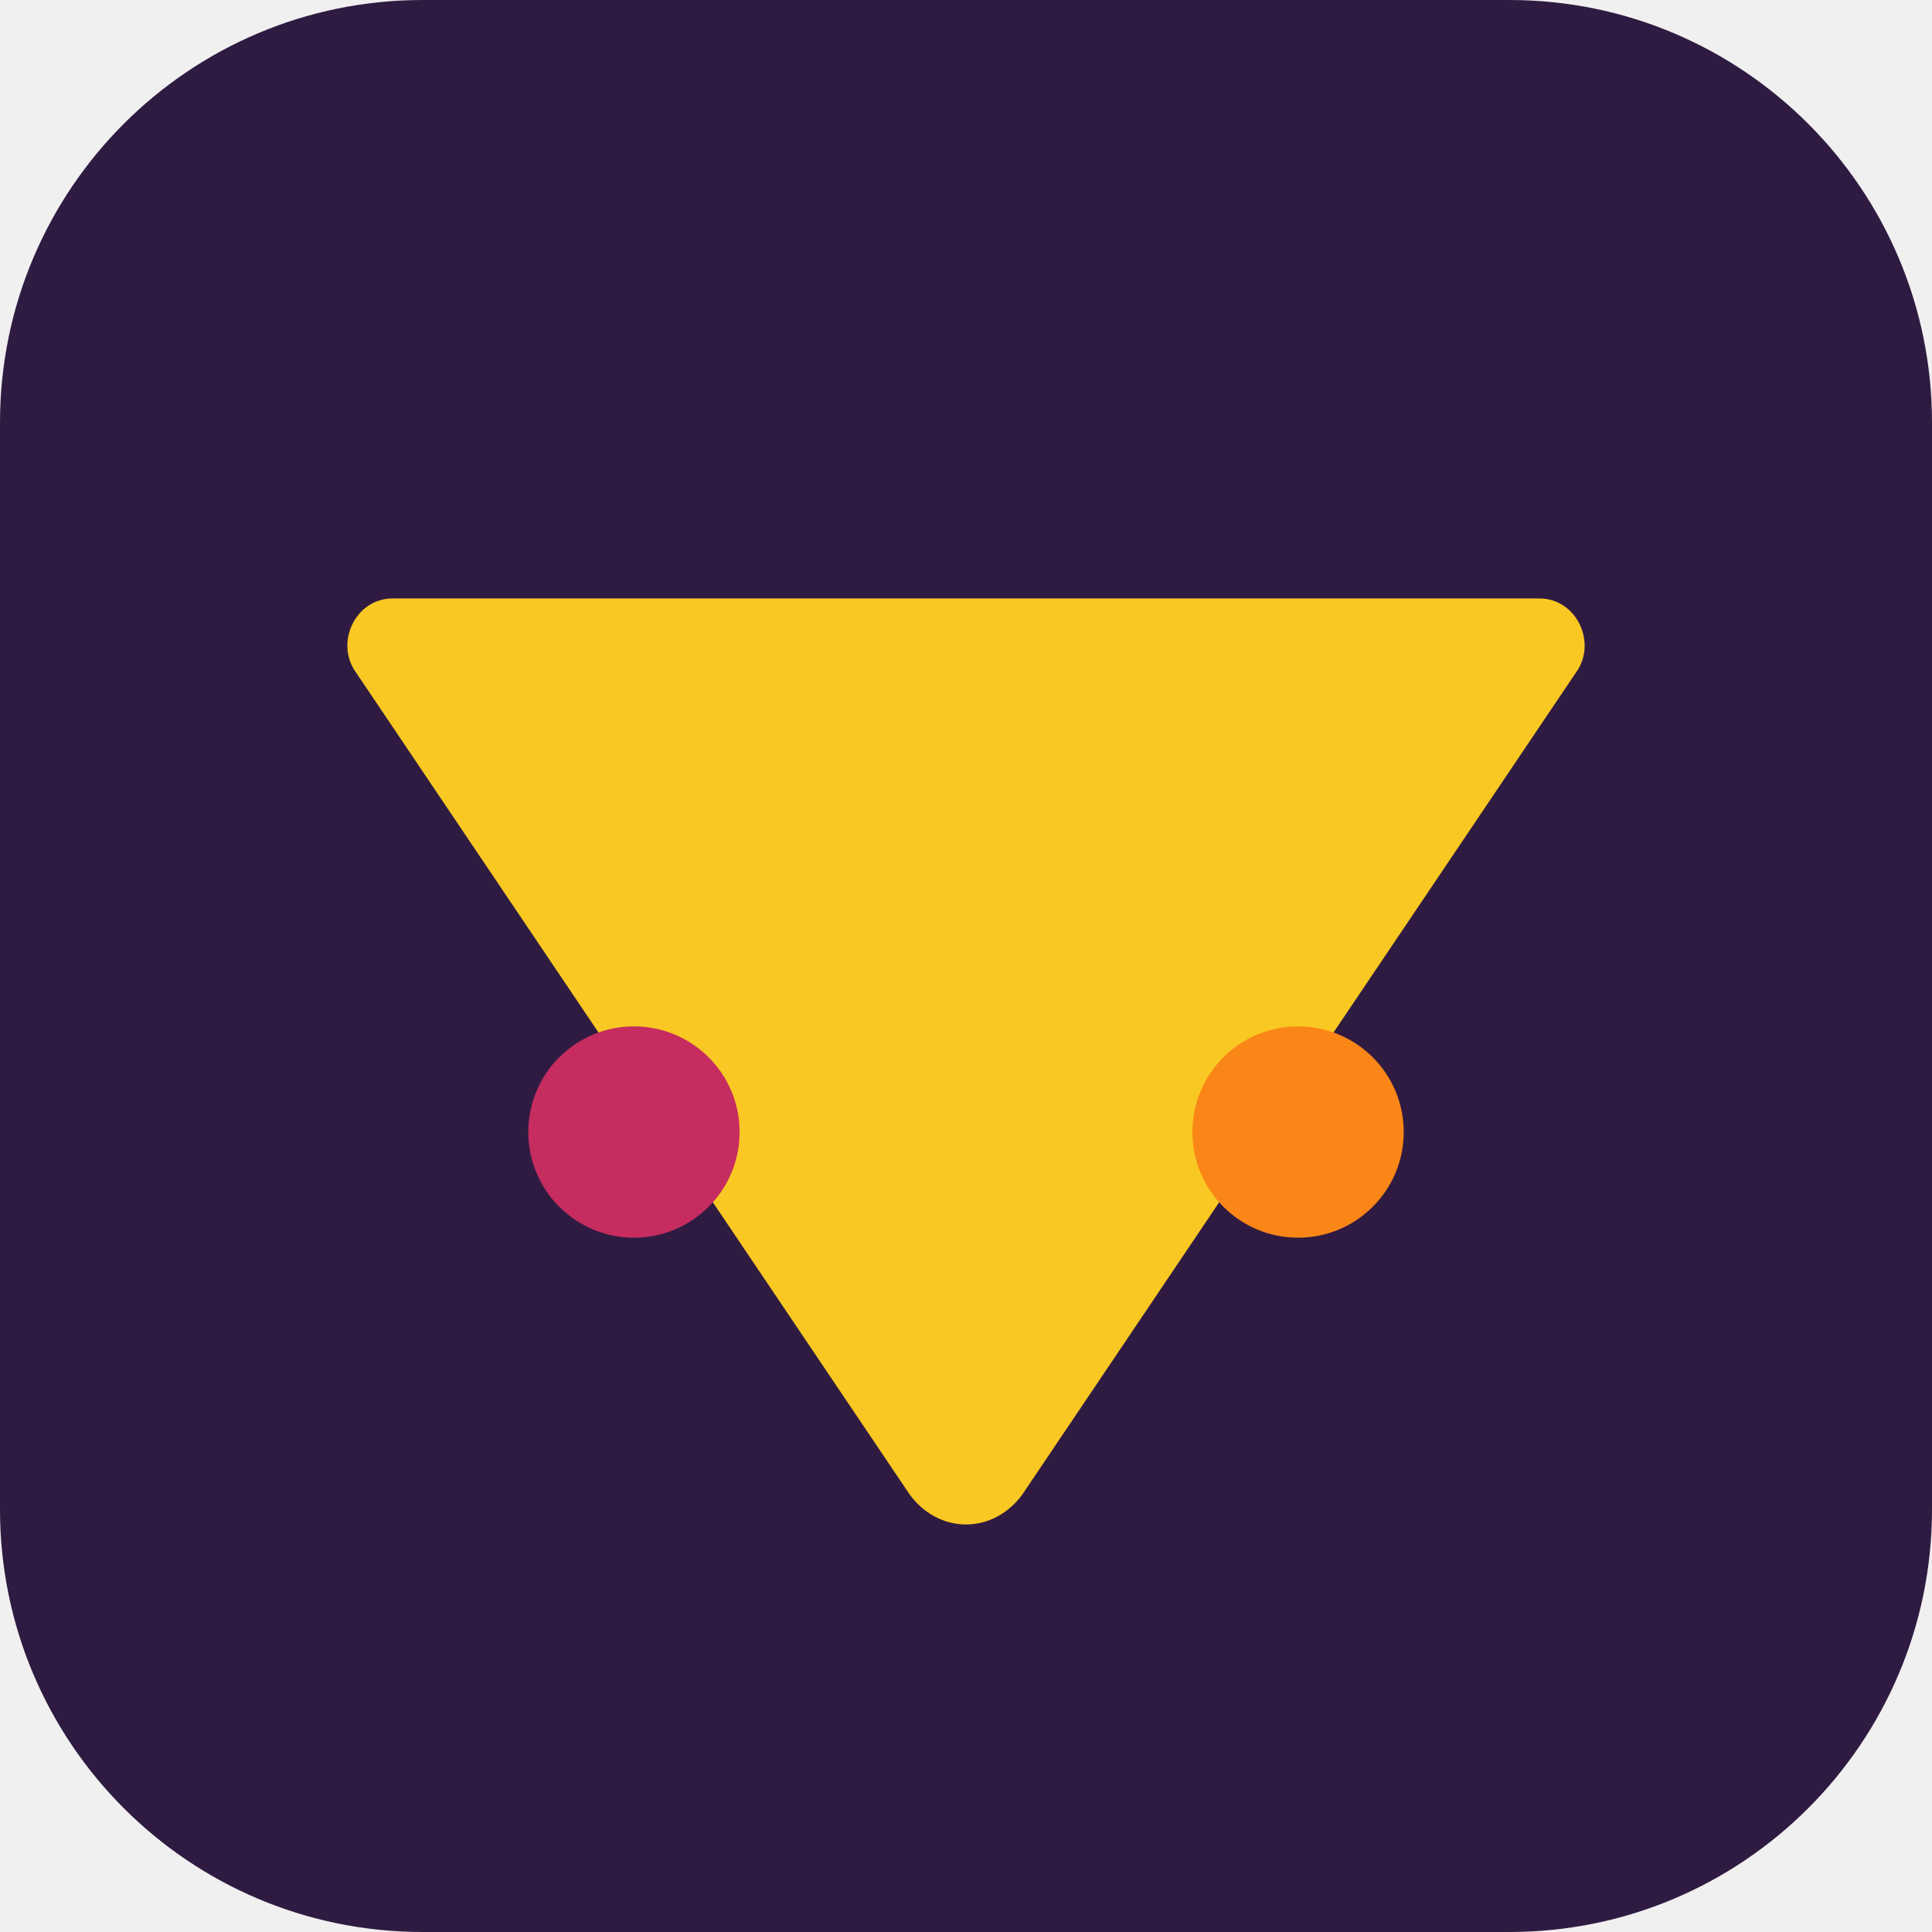
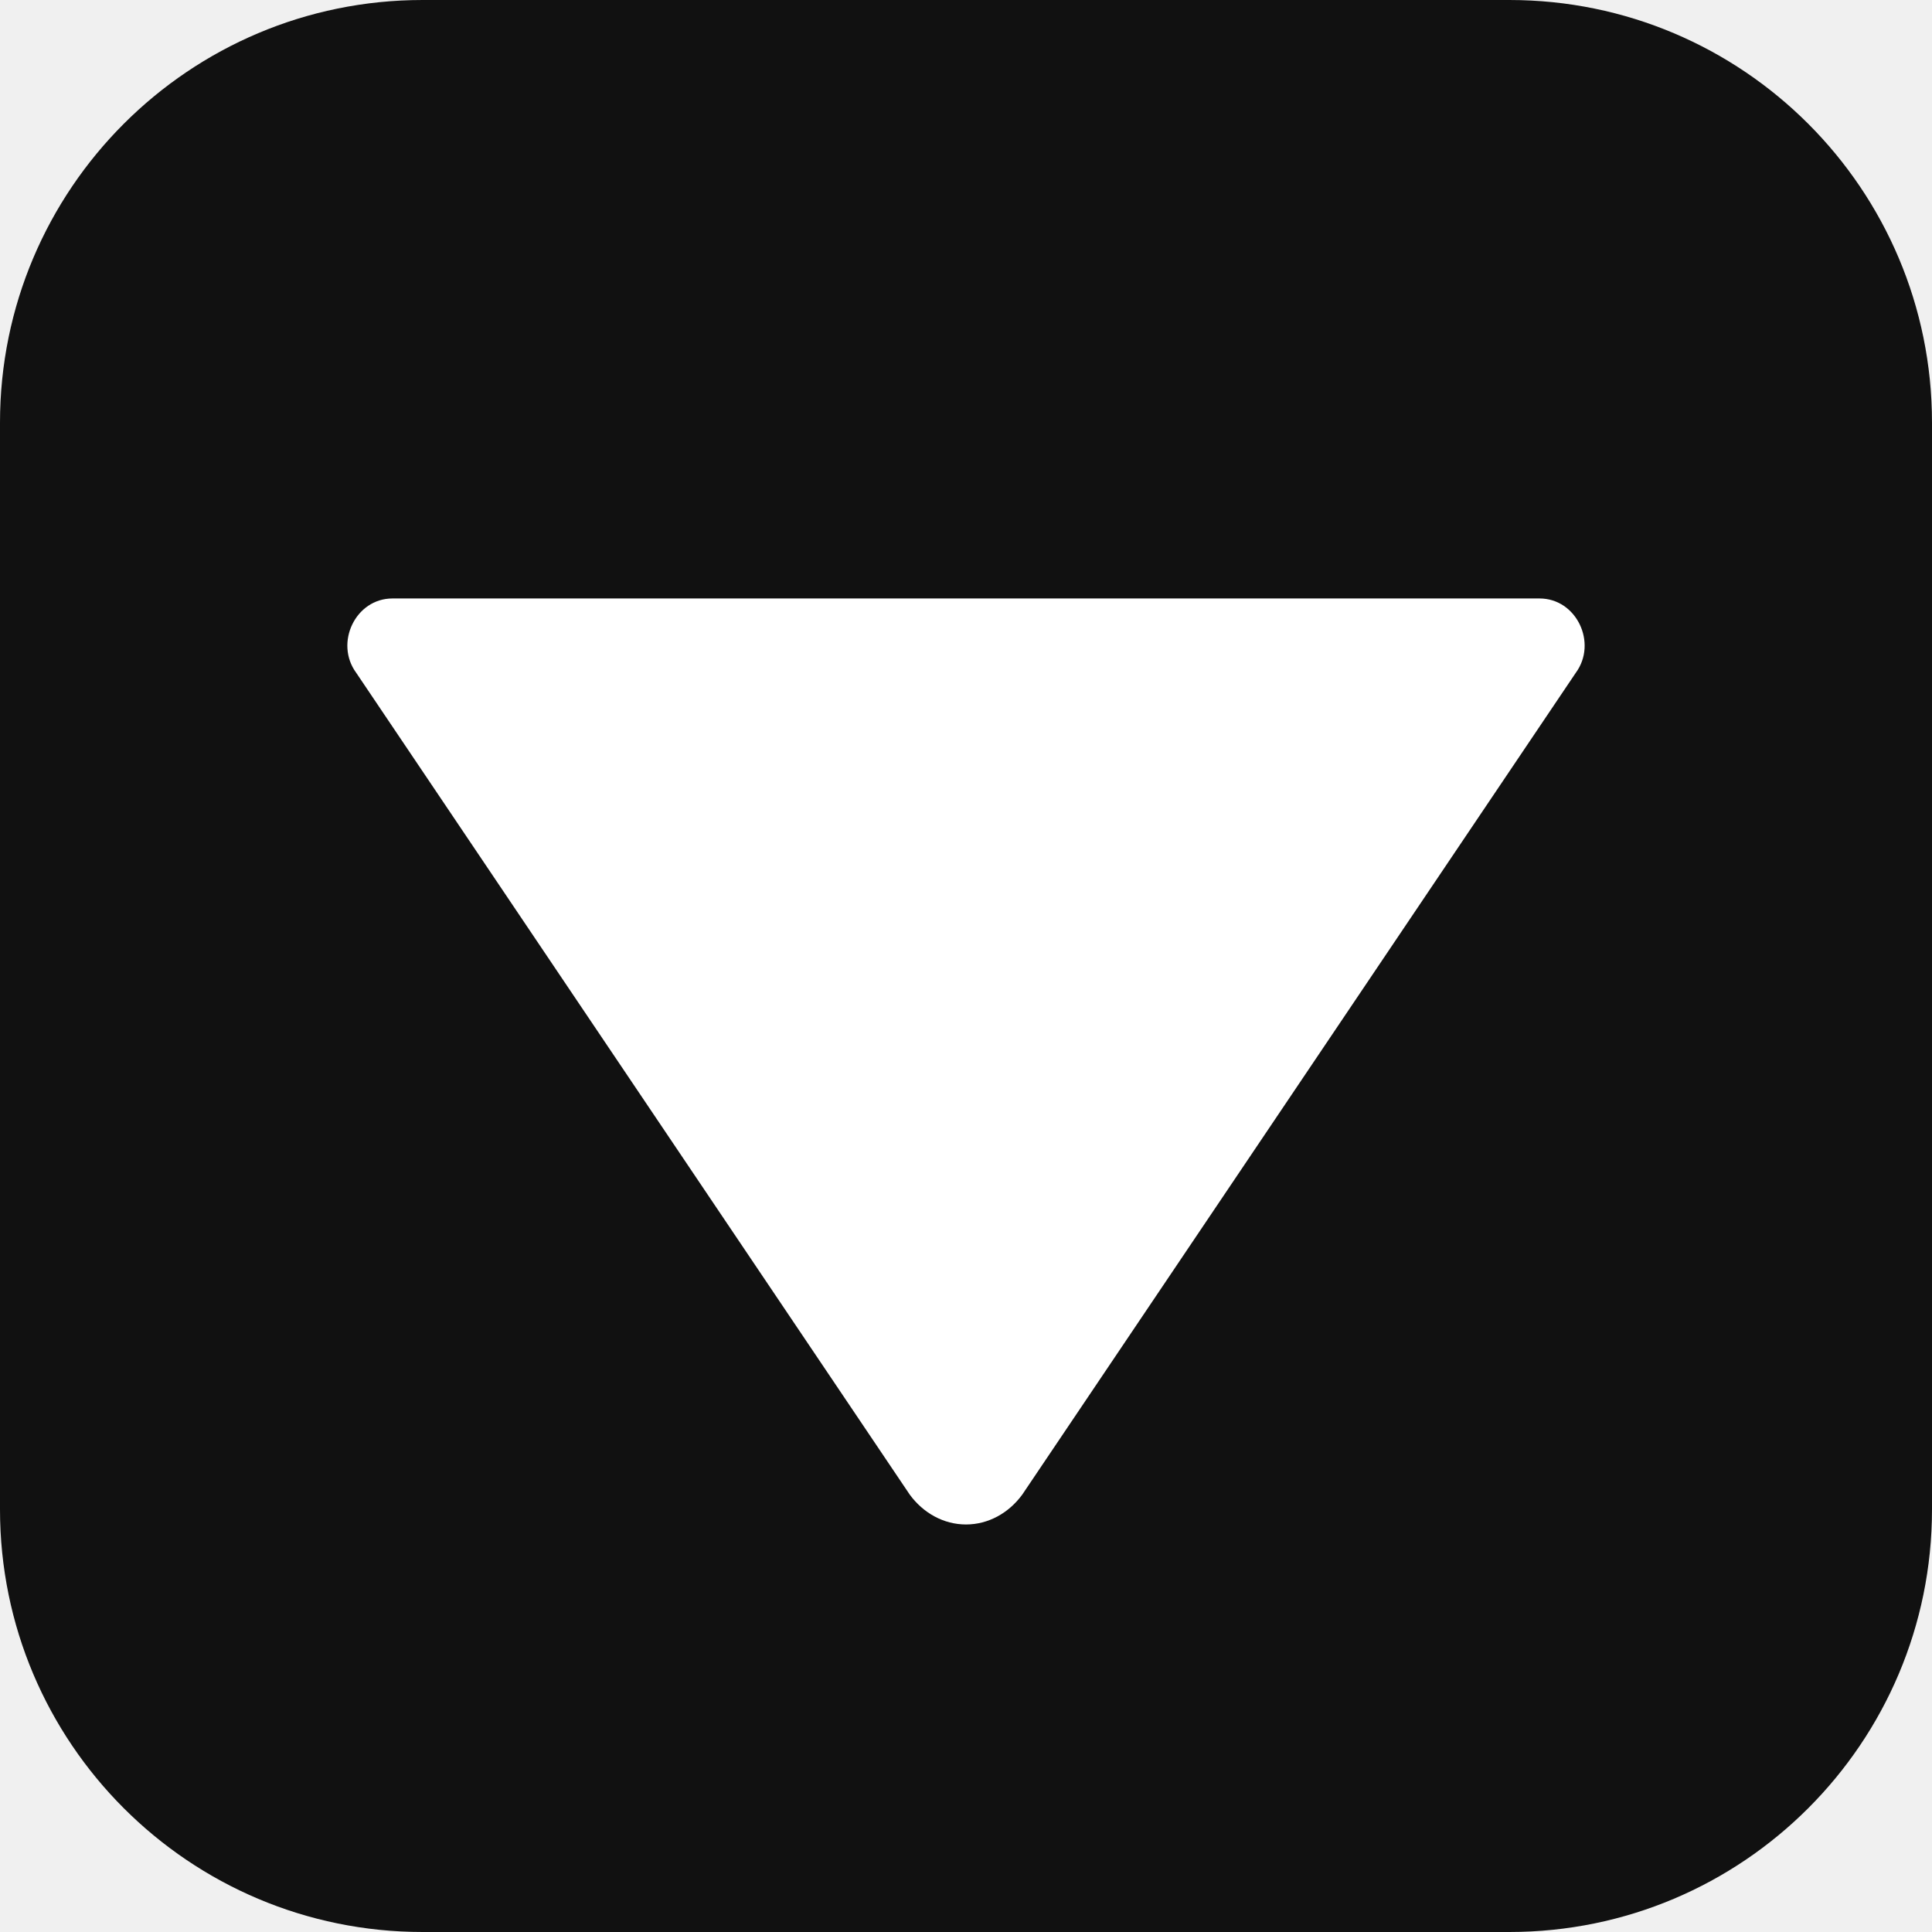
<svg xmlns="http://www.w3.org/2000/svg" viewBox="0 0 512 512" role="img" aria-label="Furmosa">
-   <rect width="512" height="512" rx="112" fill="#2F1B41" />
-   <path fill="#F9C823" d="M256 404c-5.9 0-11.3-3-14.9-7.9L94.4 178.3c-5.8-7.9-.2-19.7 9.6-19.7h304c9.8 0 15.4 11.8 9.6 19.7L270.9 396.1c-3.6 4.9-9 7.9-14.9 7.9z" />
-   <circle cx="168" cy="300" r="28" fill="#C62C60" />
-   <circle cx="344" cy="300" r="28" fill="#FA8617" />
+   <rect width="512" height="512" rx="112" fill="#111111" />
+   <path fill="#FFFFFF" d="M256 404c-5.9 0-11.3-3-14.9-7.9L94.4 178.3c-5.8-7.9-.2-19.7 9.6-19.7h304c9.8 0 15.4 11.8 9.6 19.7L270.9 396.1c-3.6 4.9-9 7.9-14.9 7.9z" />
</svg>
